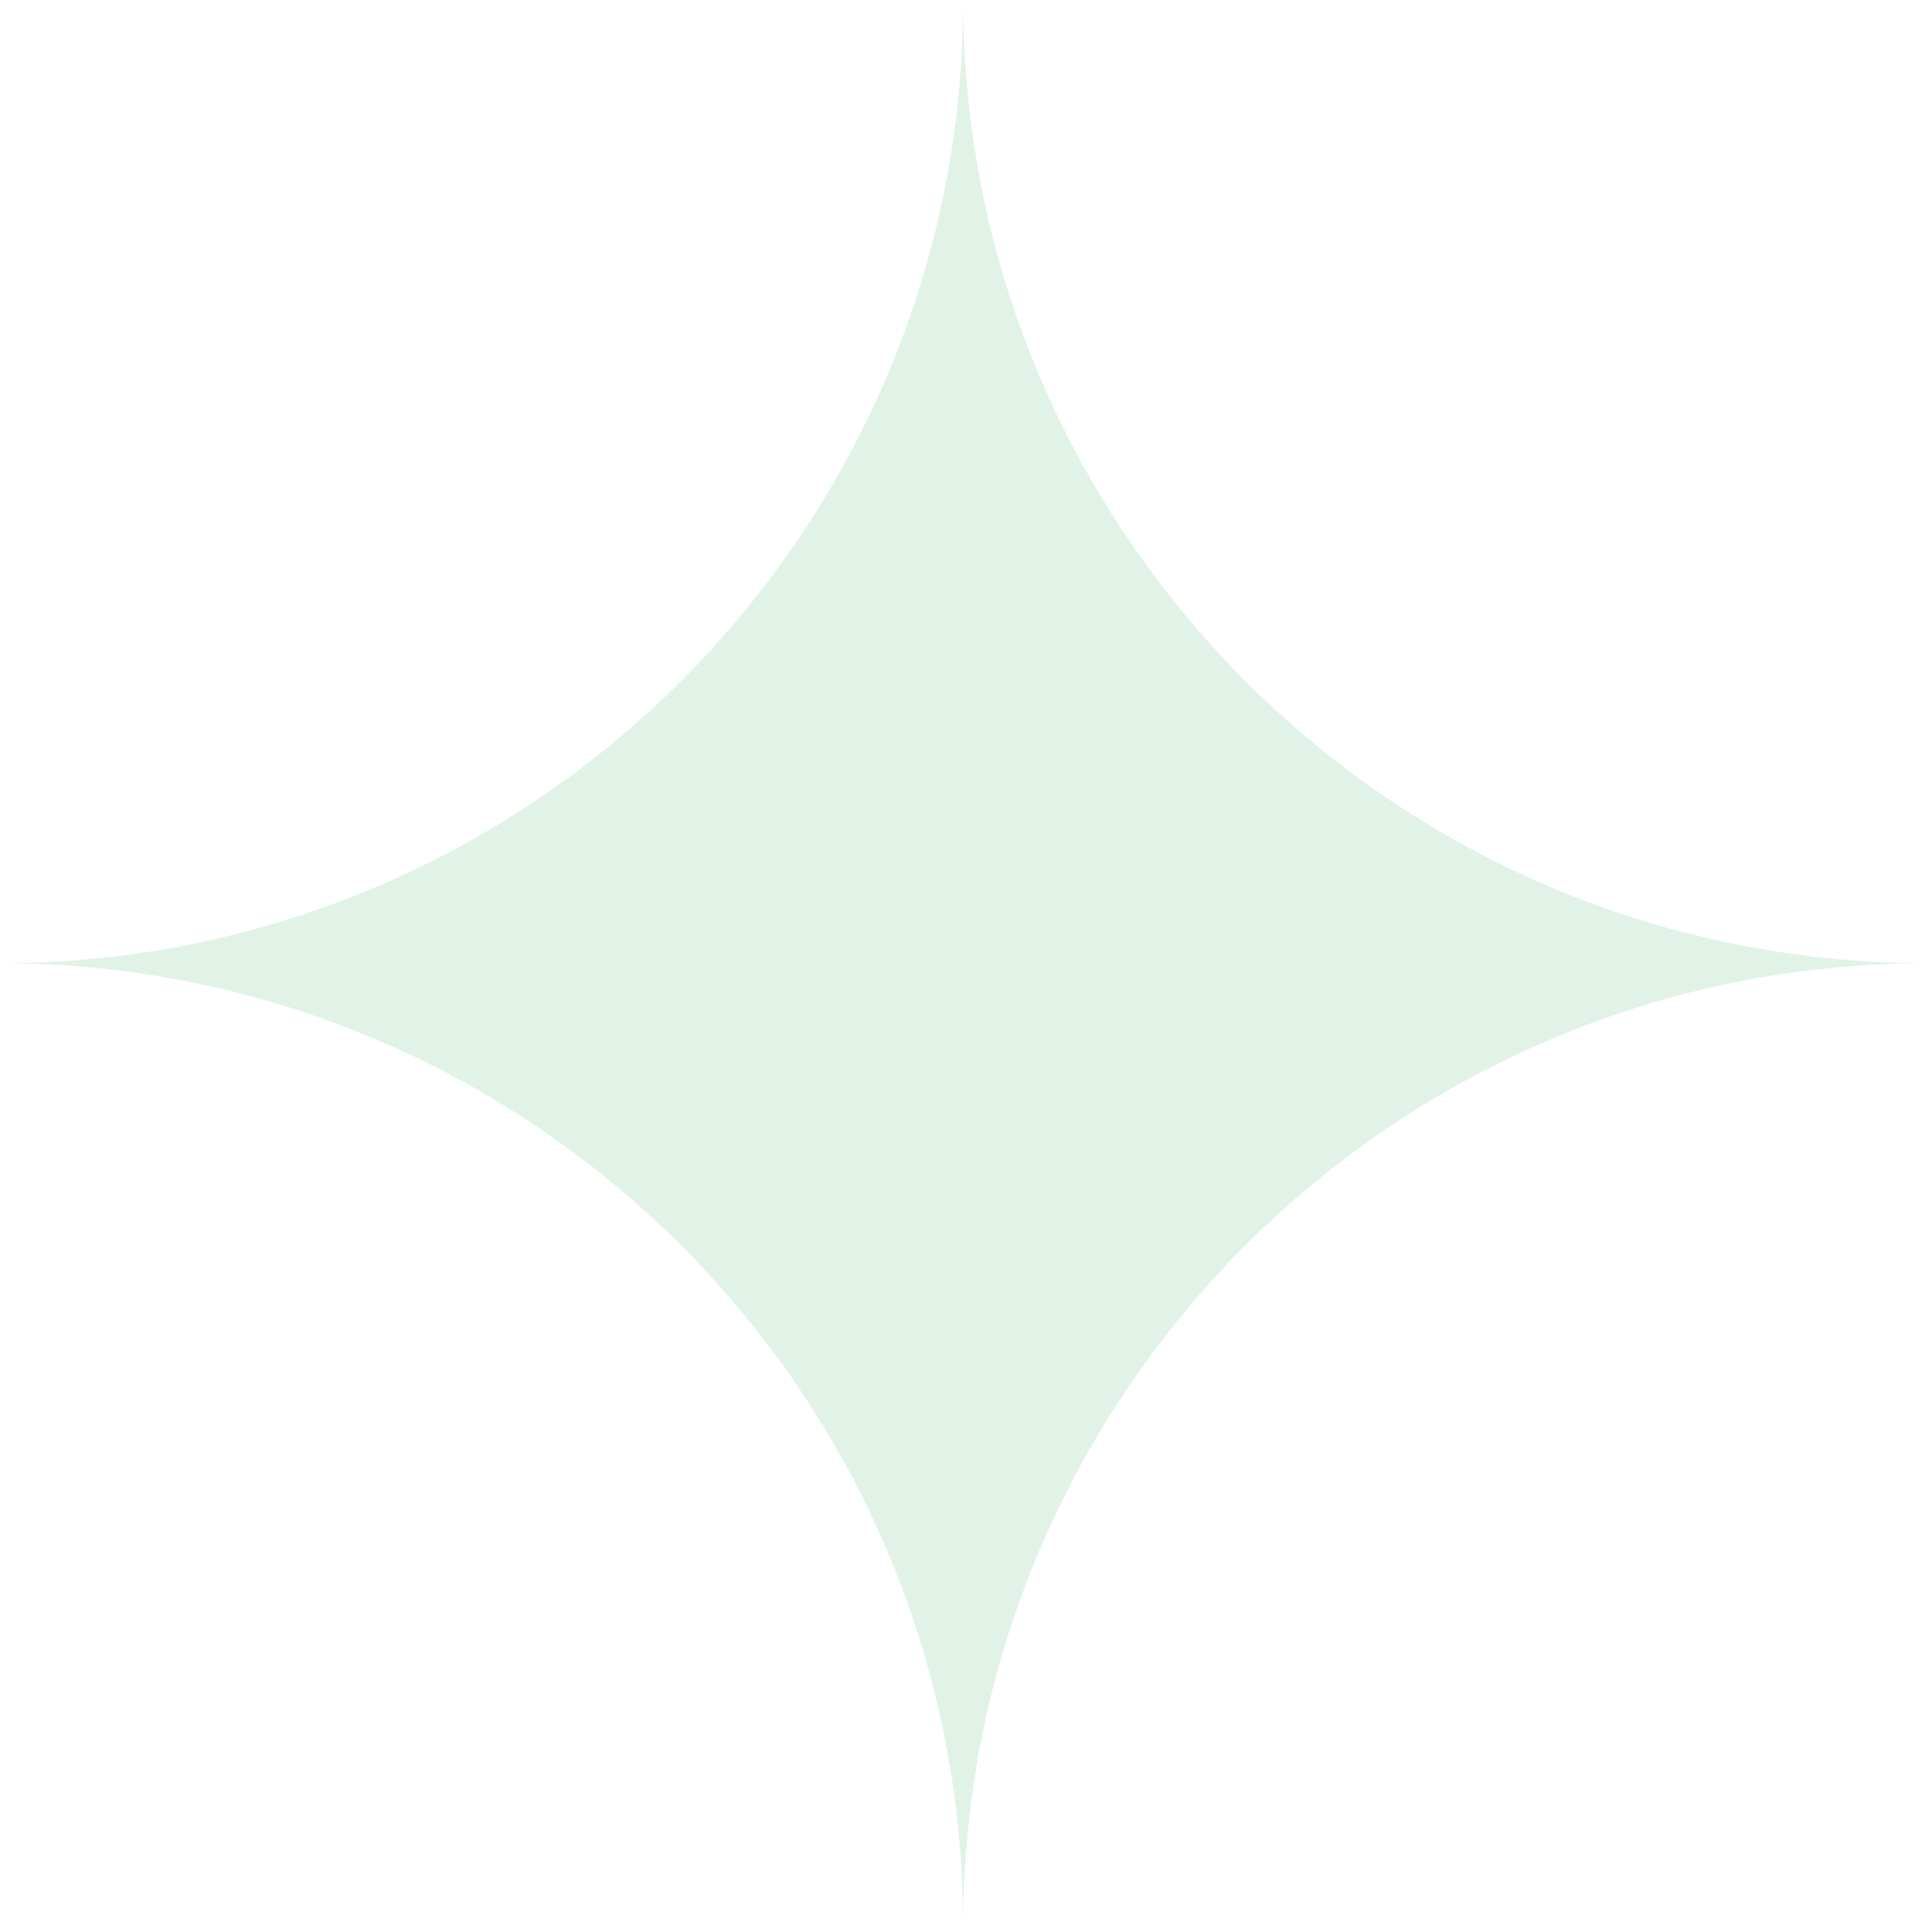
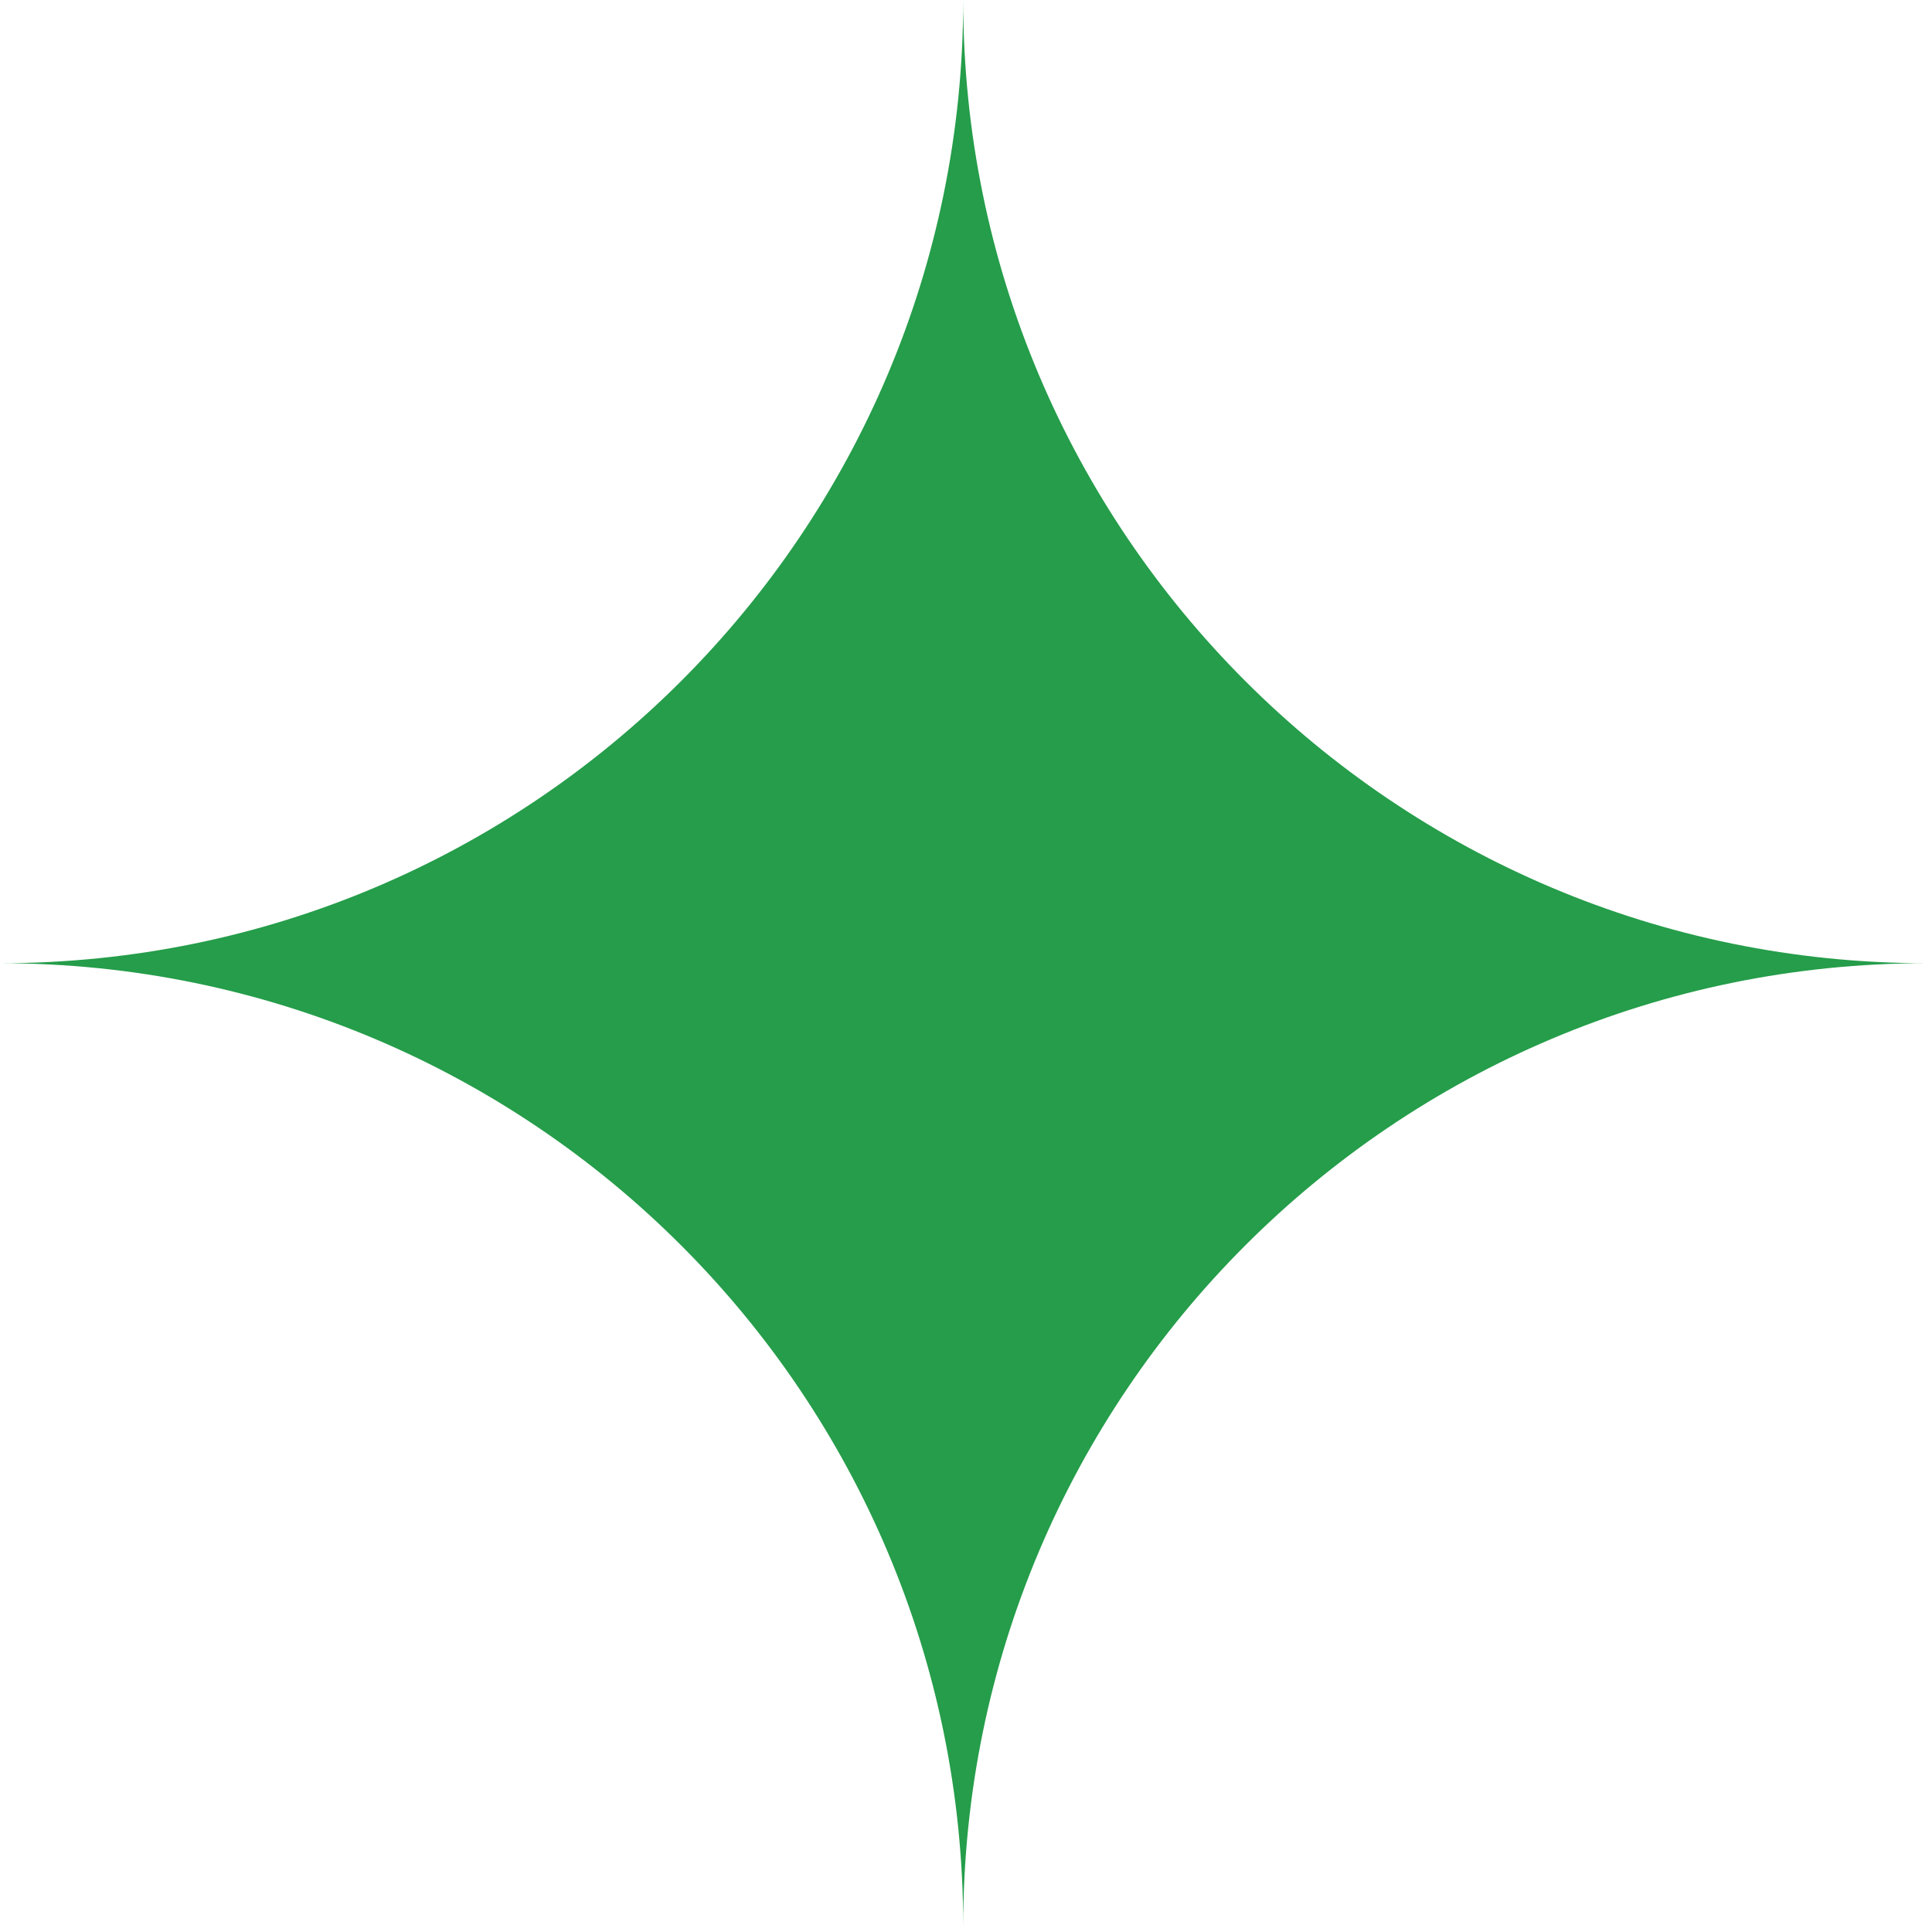
<svg xmlns="http://www.w3.org/2000/svg" width="339" height="339" viewBox="0 0 339 339" fill="none">
-   <path fill-rule="evenodd" clip-rule="evenodd" d="M0 169.012C93.343 169.012 169.012 93.343 169.012 0C169.012 93.343 244.681 169.012 338.023 169.012C244.681 169.012 169.012 244.681 169.012 338.023C169.012 244.681 93.343 169.012 0 169.012Z" fill="#259D4A" fill-opacity="0.14" />
+   <path fillRule="evenodd" clipRule="evenodd" d="M0 169.012C93.343 169.012 169.012 93.343 169.012 0C169.012 93.343 244.681 169.012 338.023 169.012C244.681 169.012 169.012 244.681 169.012 338.023C169.012 244.681 93.343 169.012 0 169.012Z" fill="#259D4A" fillOpacity="0.14" />
</svg>
